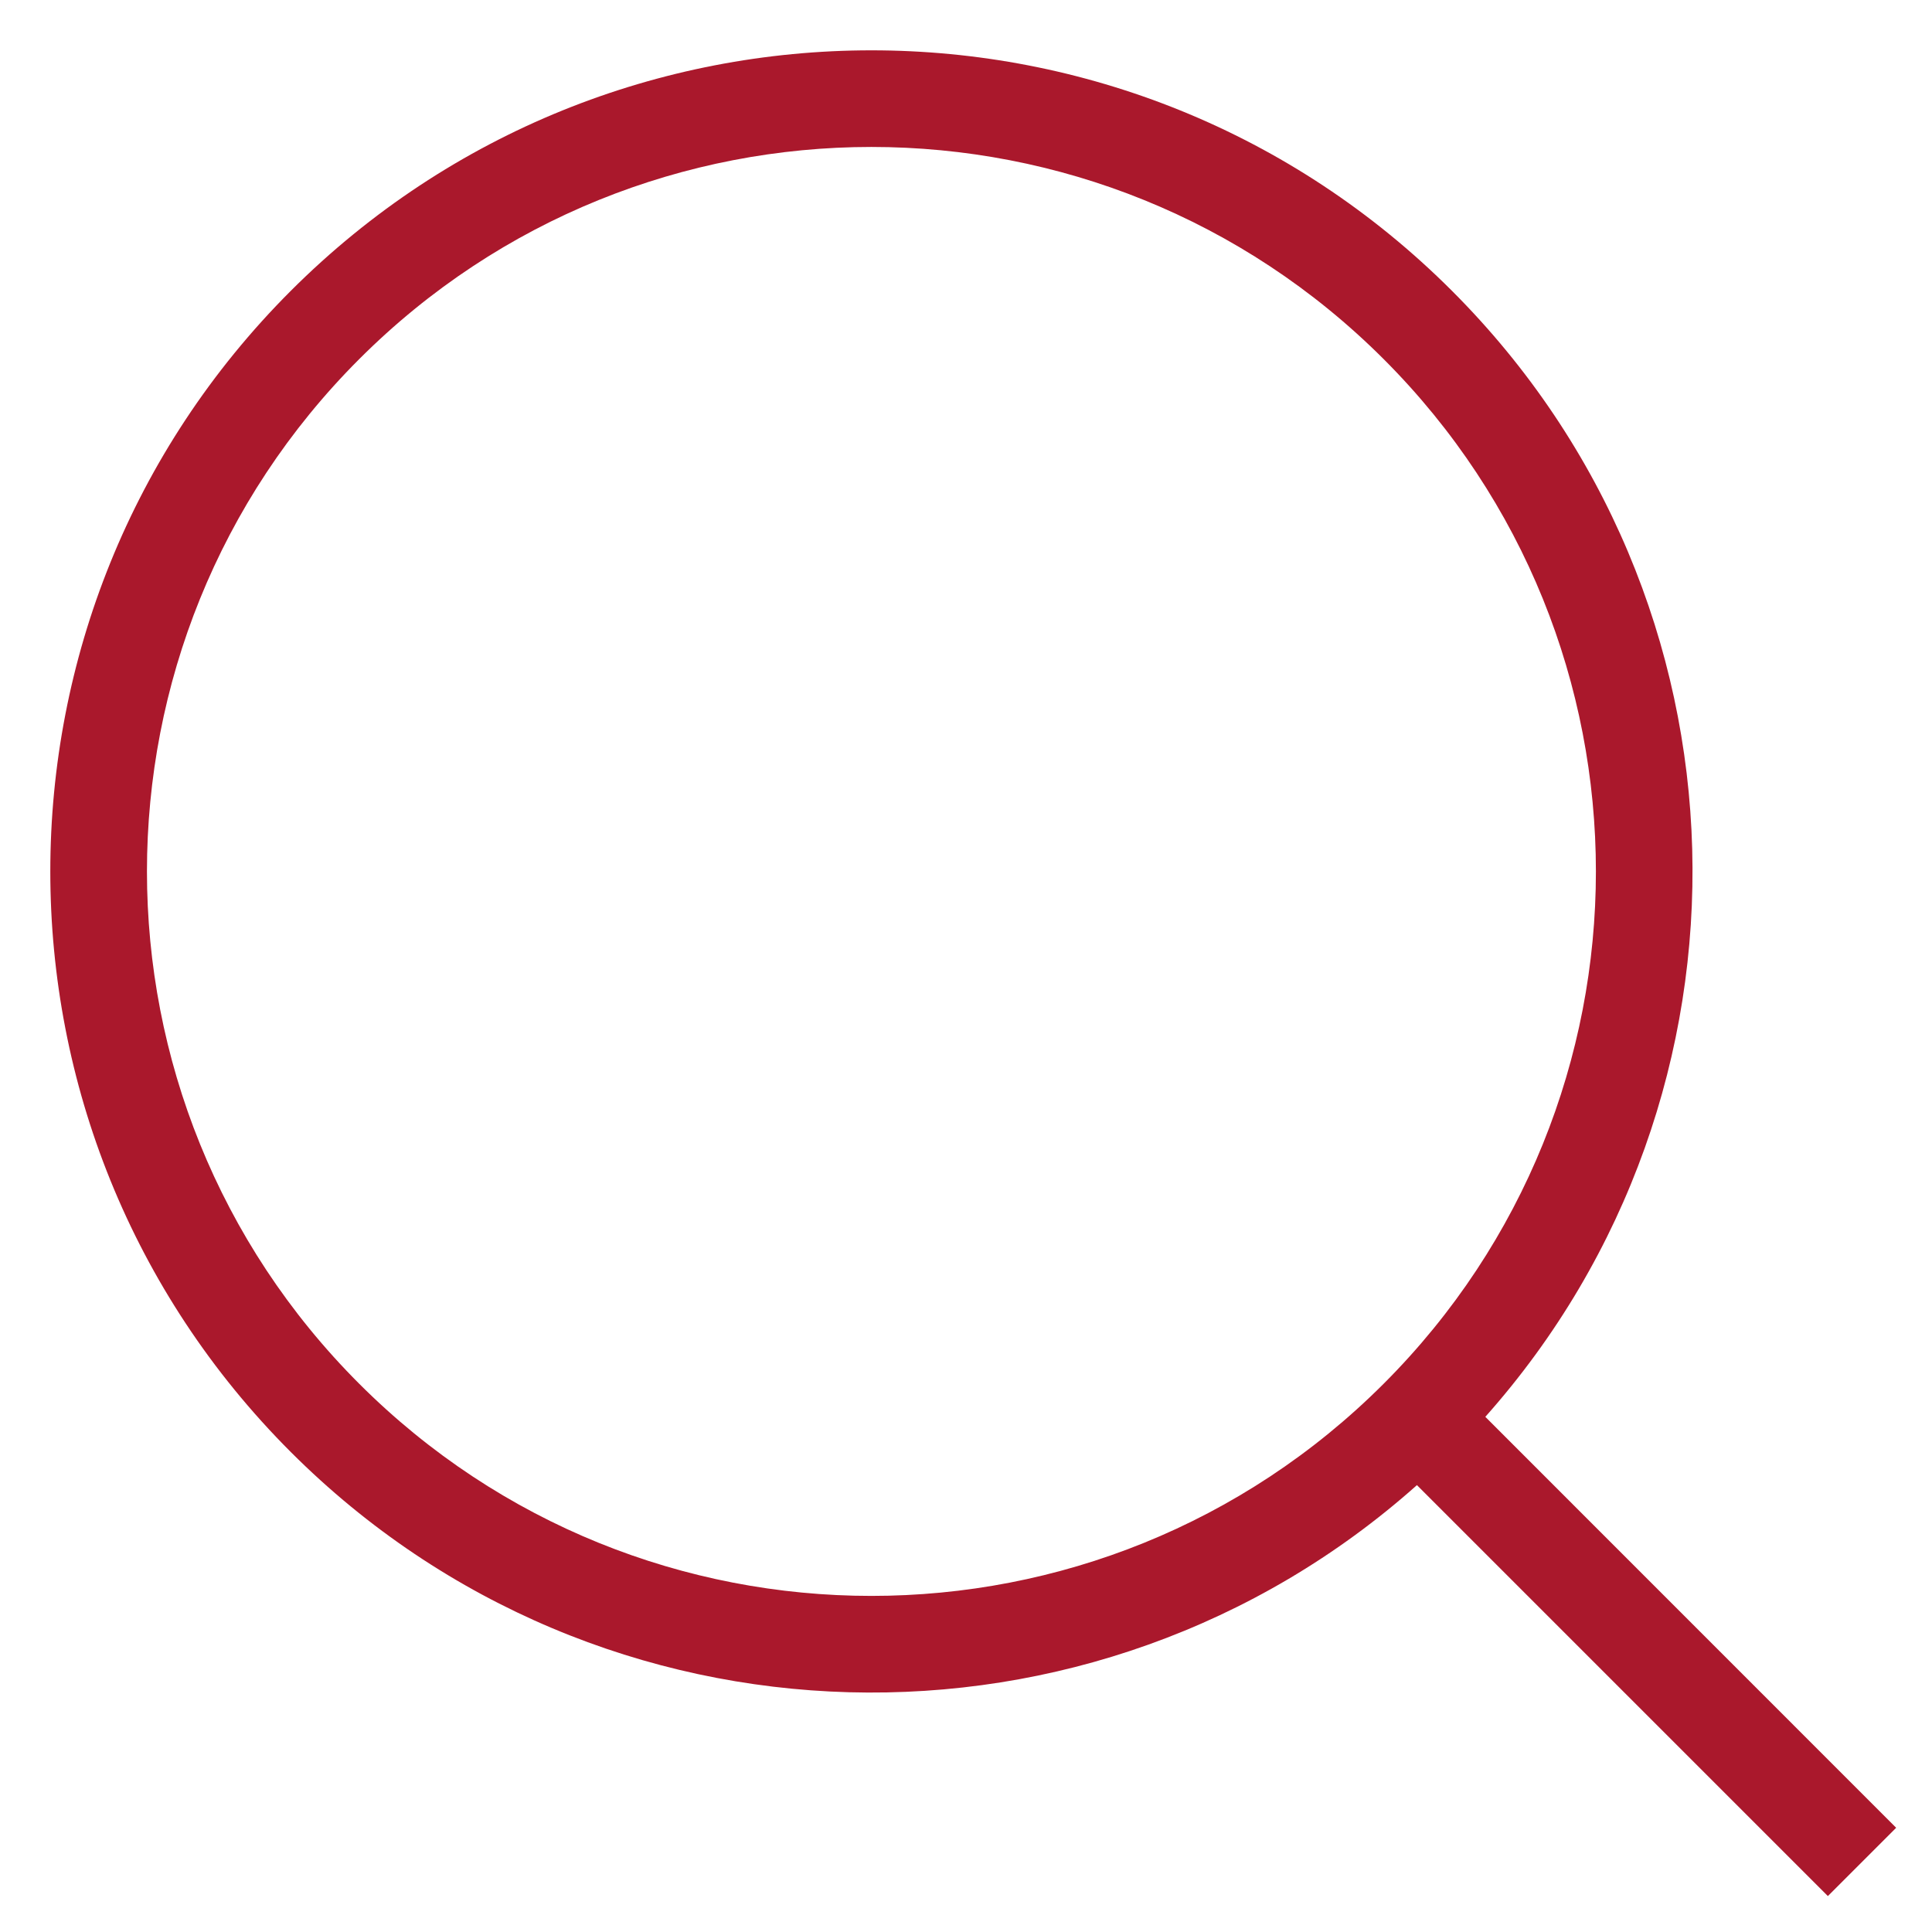
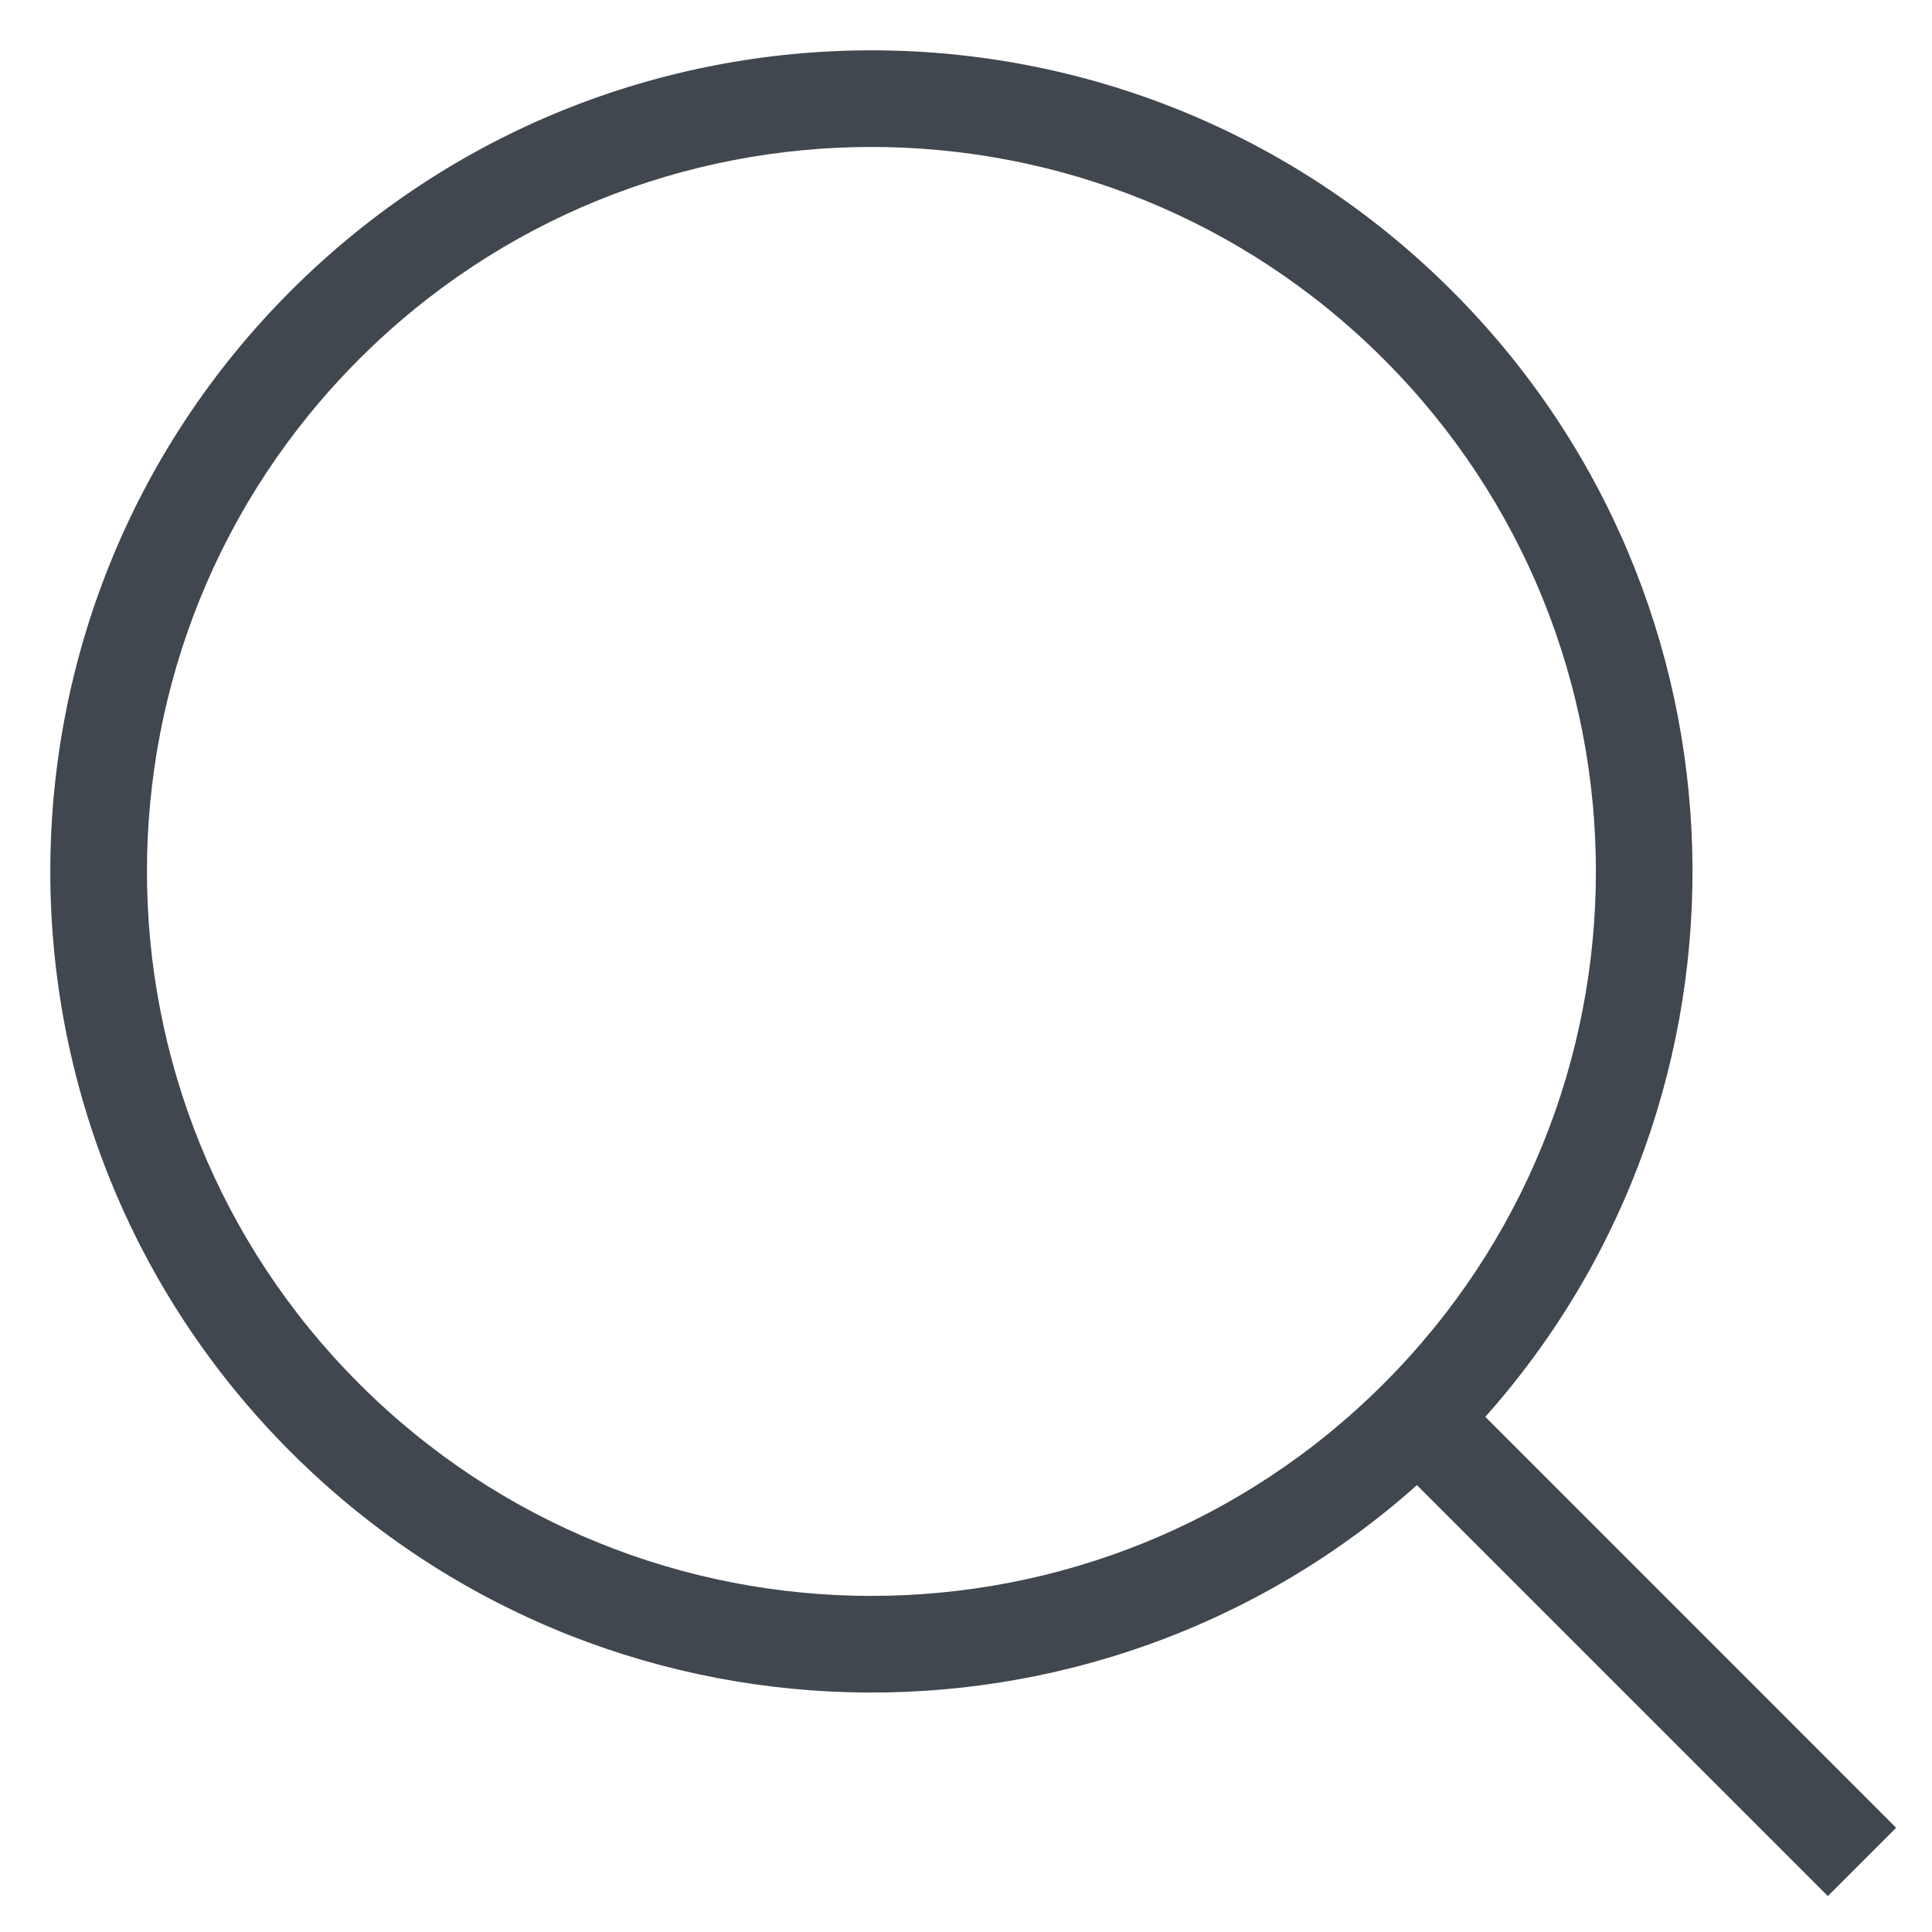
<svg xmlns="http://www.w3.org/2000/svg" width="20" height="20" viewBox="0 0 20 20" fill="none">
-   <path fill-rule="evenodd" clip-rule="evenodd" d="M15.376 14.667C18.346 11.329 18.232 6.211 15.031 3.011C11.712 -0.309 6.33 -0.309 3.01 3.011C-0.309 6.33 -0.309 11.712 3.01 15.031C6.212 18.233 11.331 18.347 14.668 15.374L18.922 19.628L19.629 18.921L15.376 14.667ZM14.324 3.718C17.253 6.647 17.253 11.395 14.324 14.324C11.395 17.253 6.646 17.253 3.718 14.324C0.789 11.395 0.789 6.647 3.718 3.718C6.646 0.789 11.395 0.789 14.324 3.718Z" fill="#AA182C" />
+   <path fill-rule="evenodd" clip-rule="evenodd" d="M15.376 14.667C18.346 11.329 18.232 6.211 15.031 3.011C11.712 -0.309 6.33 -0.309 3.01 3.011C-0.309 6.33 -0.309 11.712 3.01 15.031C6.212 18.233 11.331 18.347 14.668 15.374L18.922 19.628L19.629 18.921L15.376 14.667ZM14.324 3.718C17.253 6.647 17.253 11.395 14.324 14.324C11.395 17.253 6.646 17.253 3.718 14.324C0.789 11.395 0.789 6.647 3.718 3.718C6.646 0.789 11.395 0.789 14.324 3.718Z" fill="#40474E" />
</svg>
